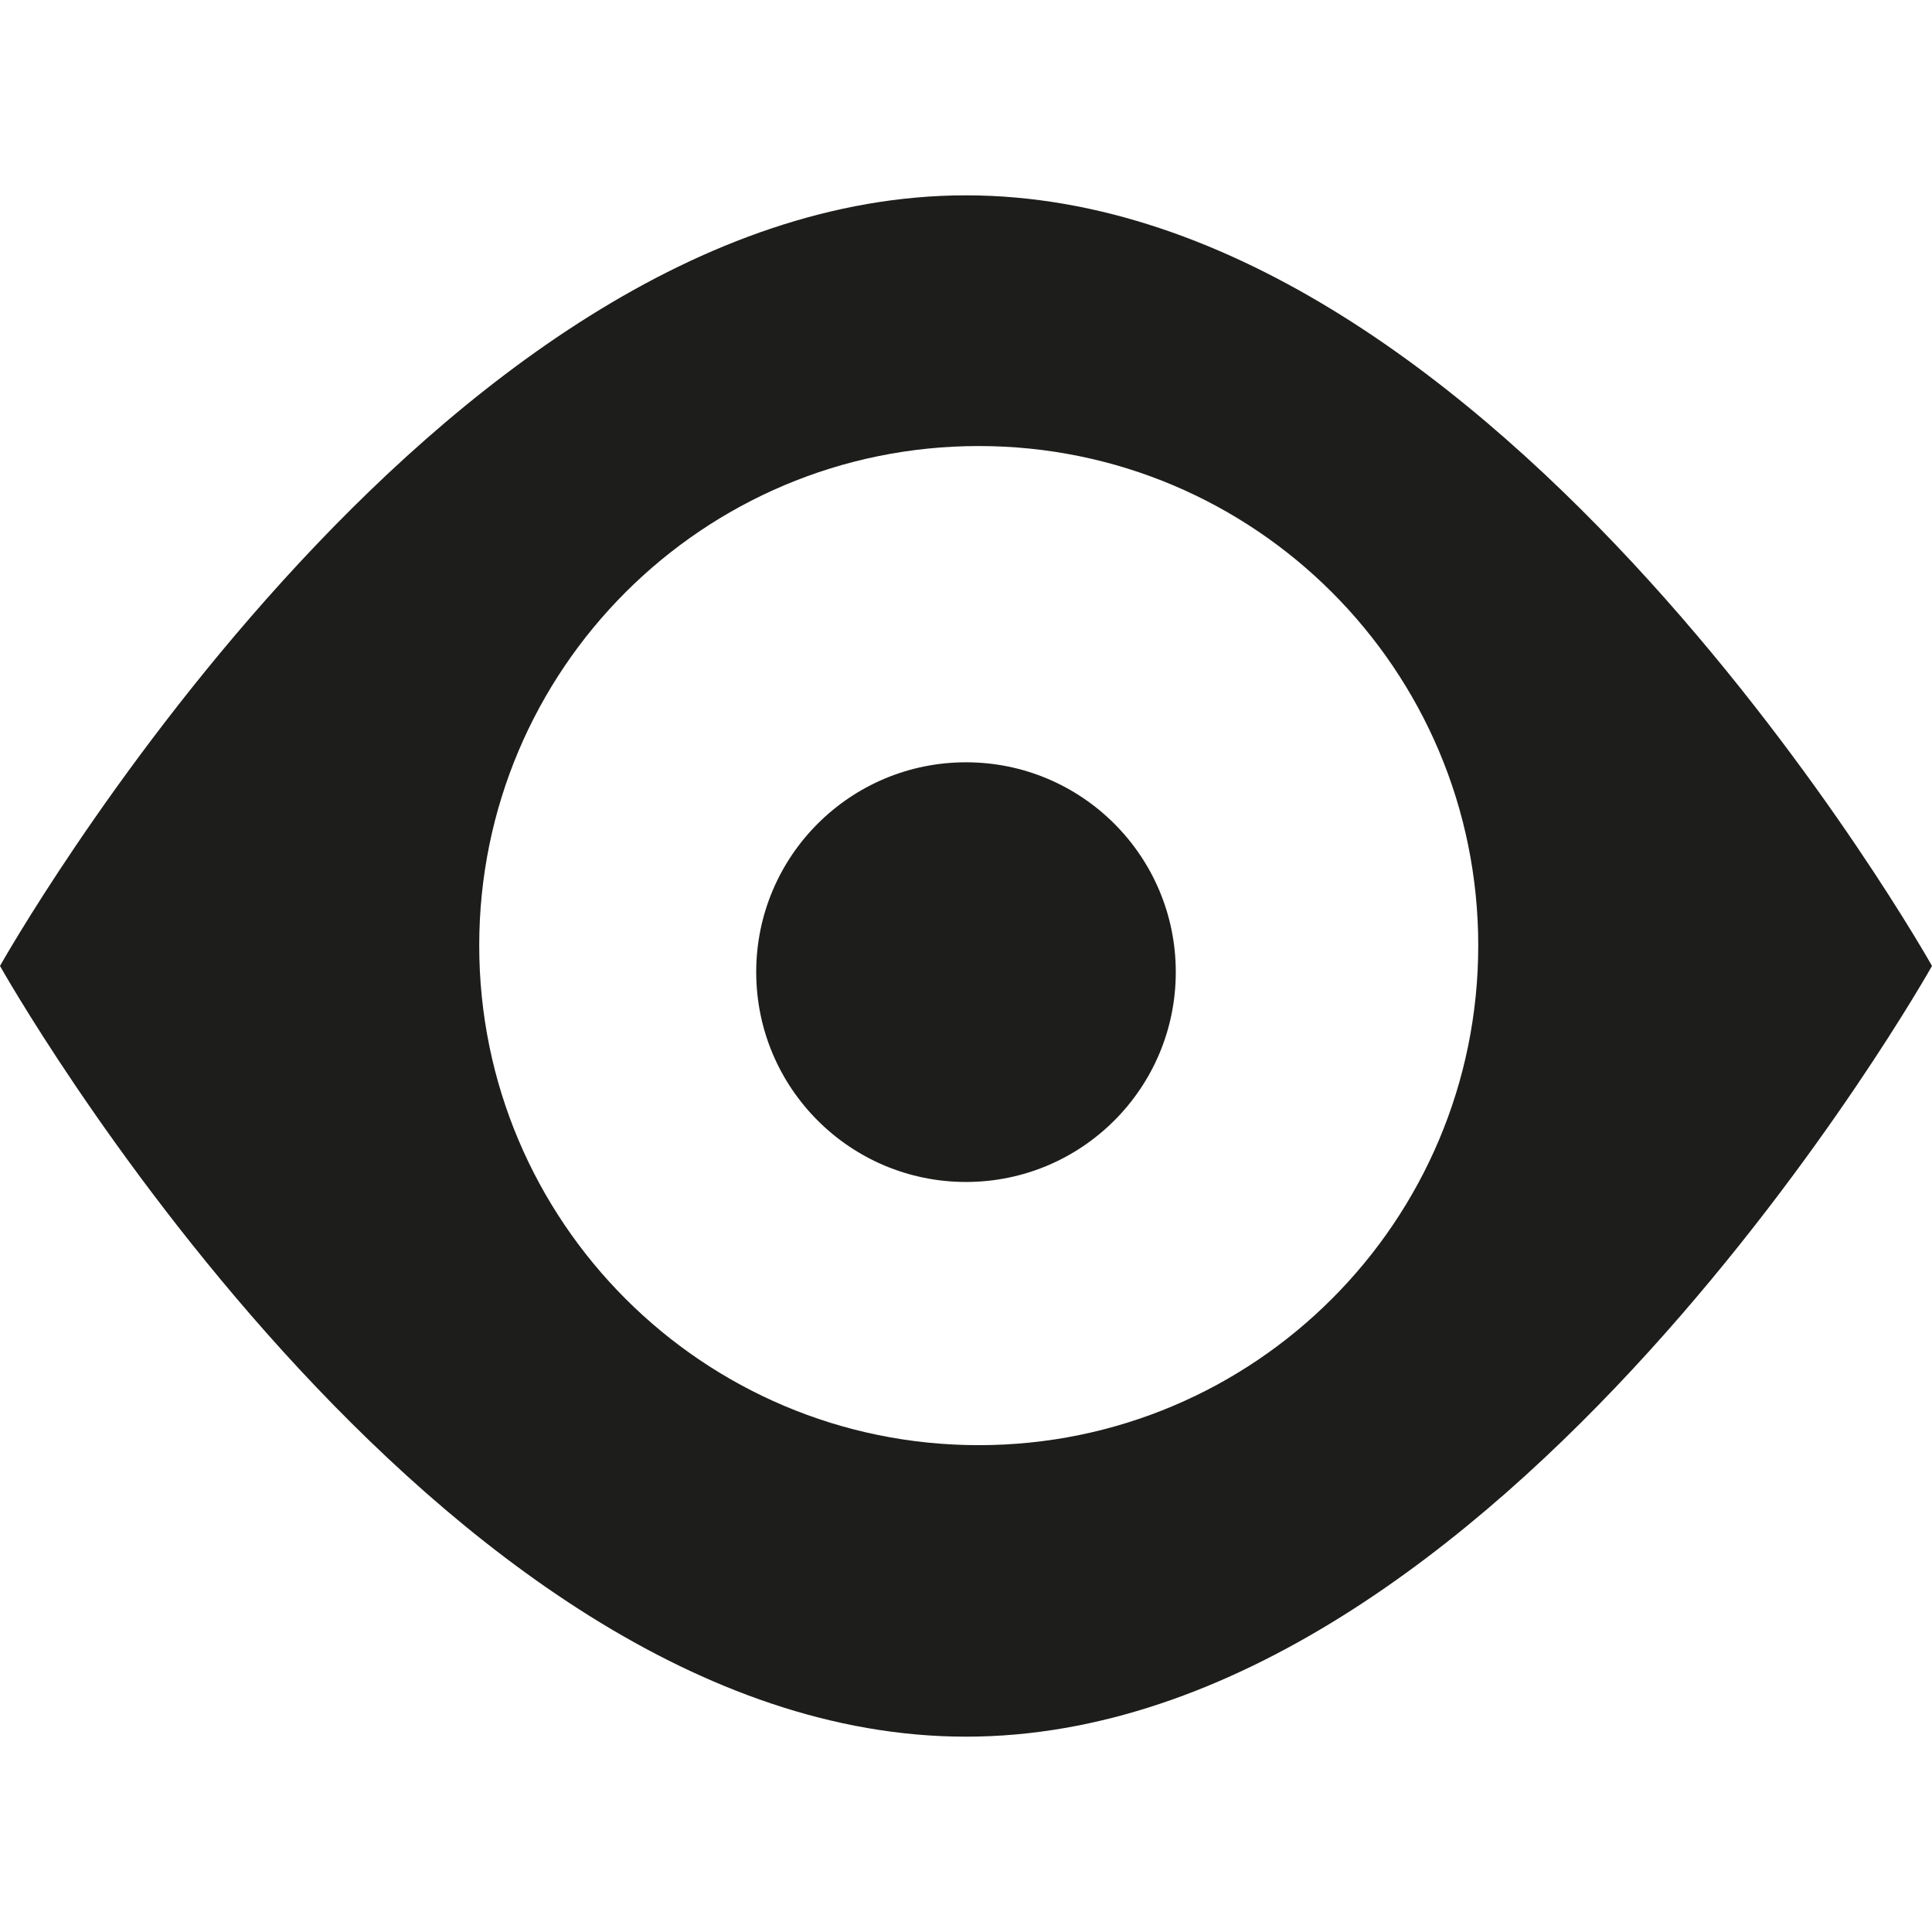
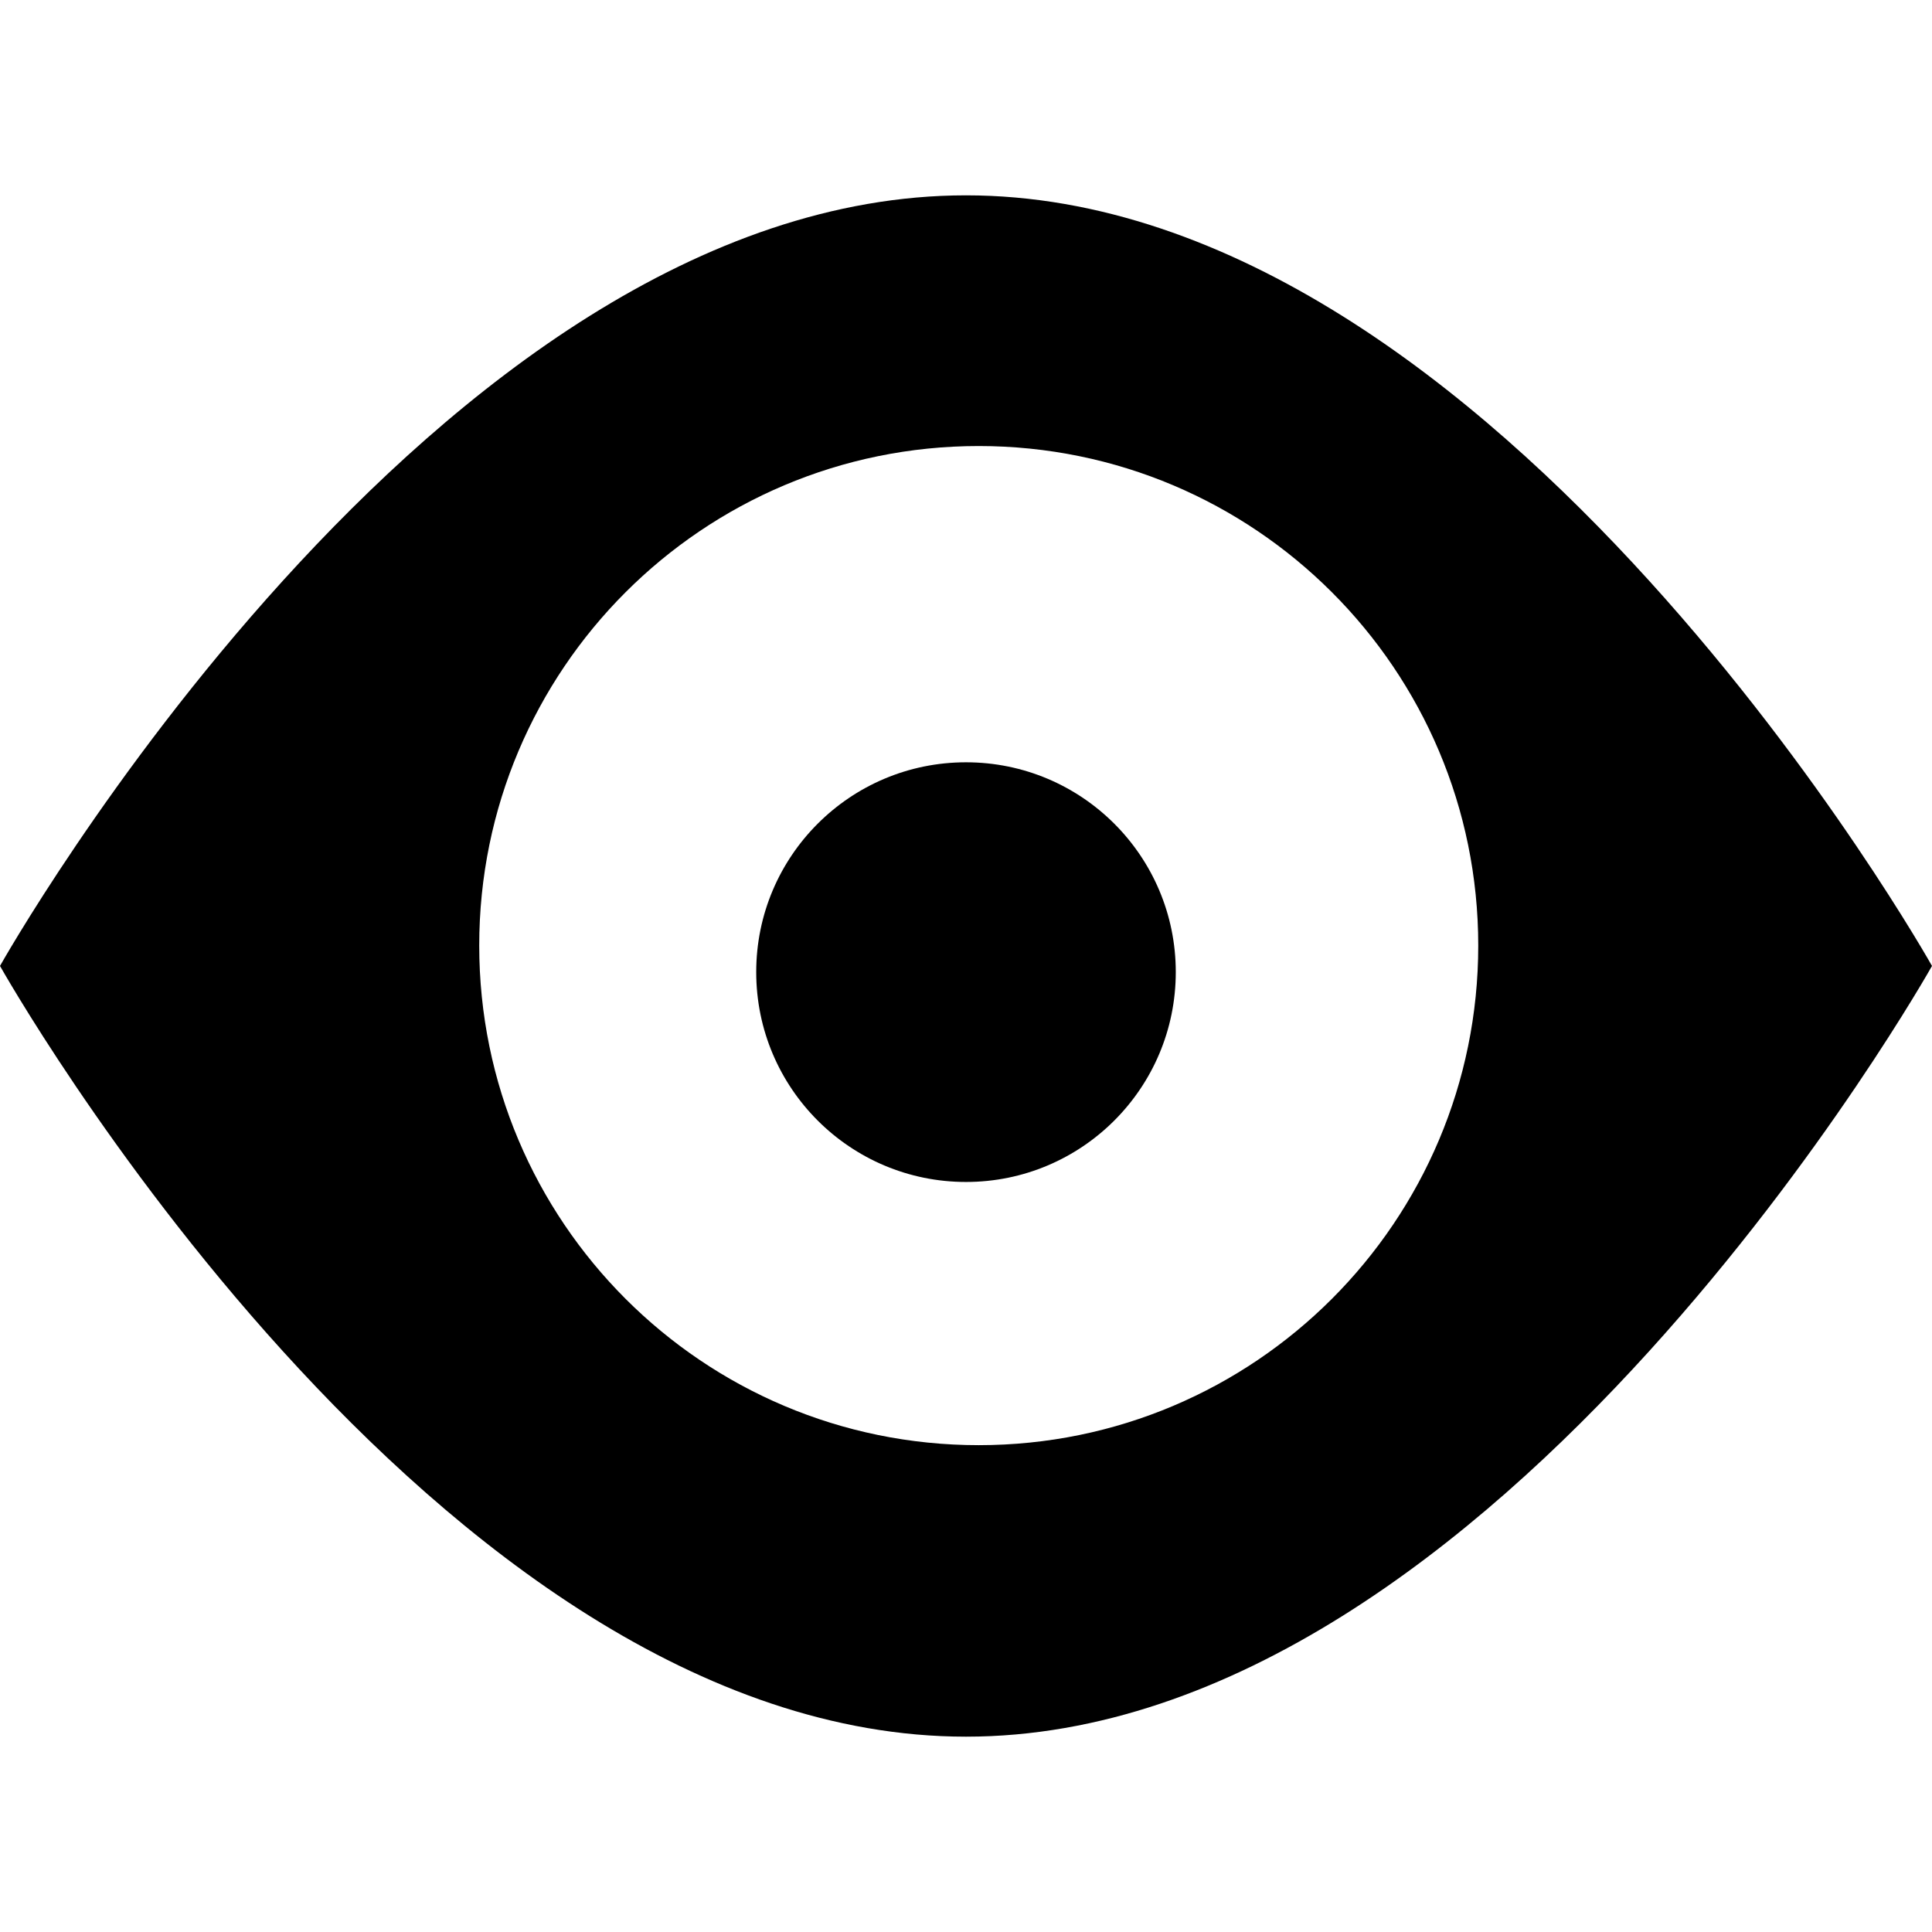
<svg xmlns="http://www.w3.org/2000/svg" version="1.1" id="Layer_1" x="0px" y="0px" width="512px" height="512px" viewBox="0 0 512 512" enable-background="new 0 0 512 512" xml:space="preserve">
  <g>
-     <path fill="#1D1D1B" d="M256,51.766c-141.375,0-256,204.219-256,204.219s114.625,204.25,256,204.25s256-204.25,256-204.25   S397.375,51.766,256,51.766z M259.375,382.984C186.25,382.984,127,323.673,127,250.579c0-73.125,59.25-132.375,132.375-132.375   s132.375,59.25,132.375,132.375C391.75,323.673,332.5,382.984,259.375,382.984z" />
-     <path fill="#1D1D1B" d="M311.594,257.609c0,30.75-24.906,55.625-55.594,55.625s-55.595-24.875-55.595-55.625   c0-30.718,24.906-55.593,55.595-55.593C286.688,202.016,311.594,226.891,311.594,257.609z" />
+     <path fill="#000000" d="M256,51.766c-141.375,0-256,204.219-256,204.219s114.625,204.25,256,204.25s256-204.25,256-204.25   S397.375,51.766,256,51.766z M259.375,382.984C186.25,382.984,127,323.673,127,250.579c0-73.125,59.25-132.375,132.375-132.375   s132.375,59.25,132.375,132.375C391.75,323.673,332.5,382.984,259.375,382.984z" />
+     <path fill="#000000" d="M311.594,257.609c0,30.75-24.906,55.625-55.594,55.625s-55.595-24.875-55.595-55.625   c0-30.718,24.906-55.593,55.595-55.593C286.688,202.016,311.594,226.891,311.594,257.609z" />
  </g>
</svg>
